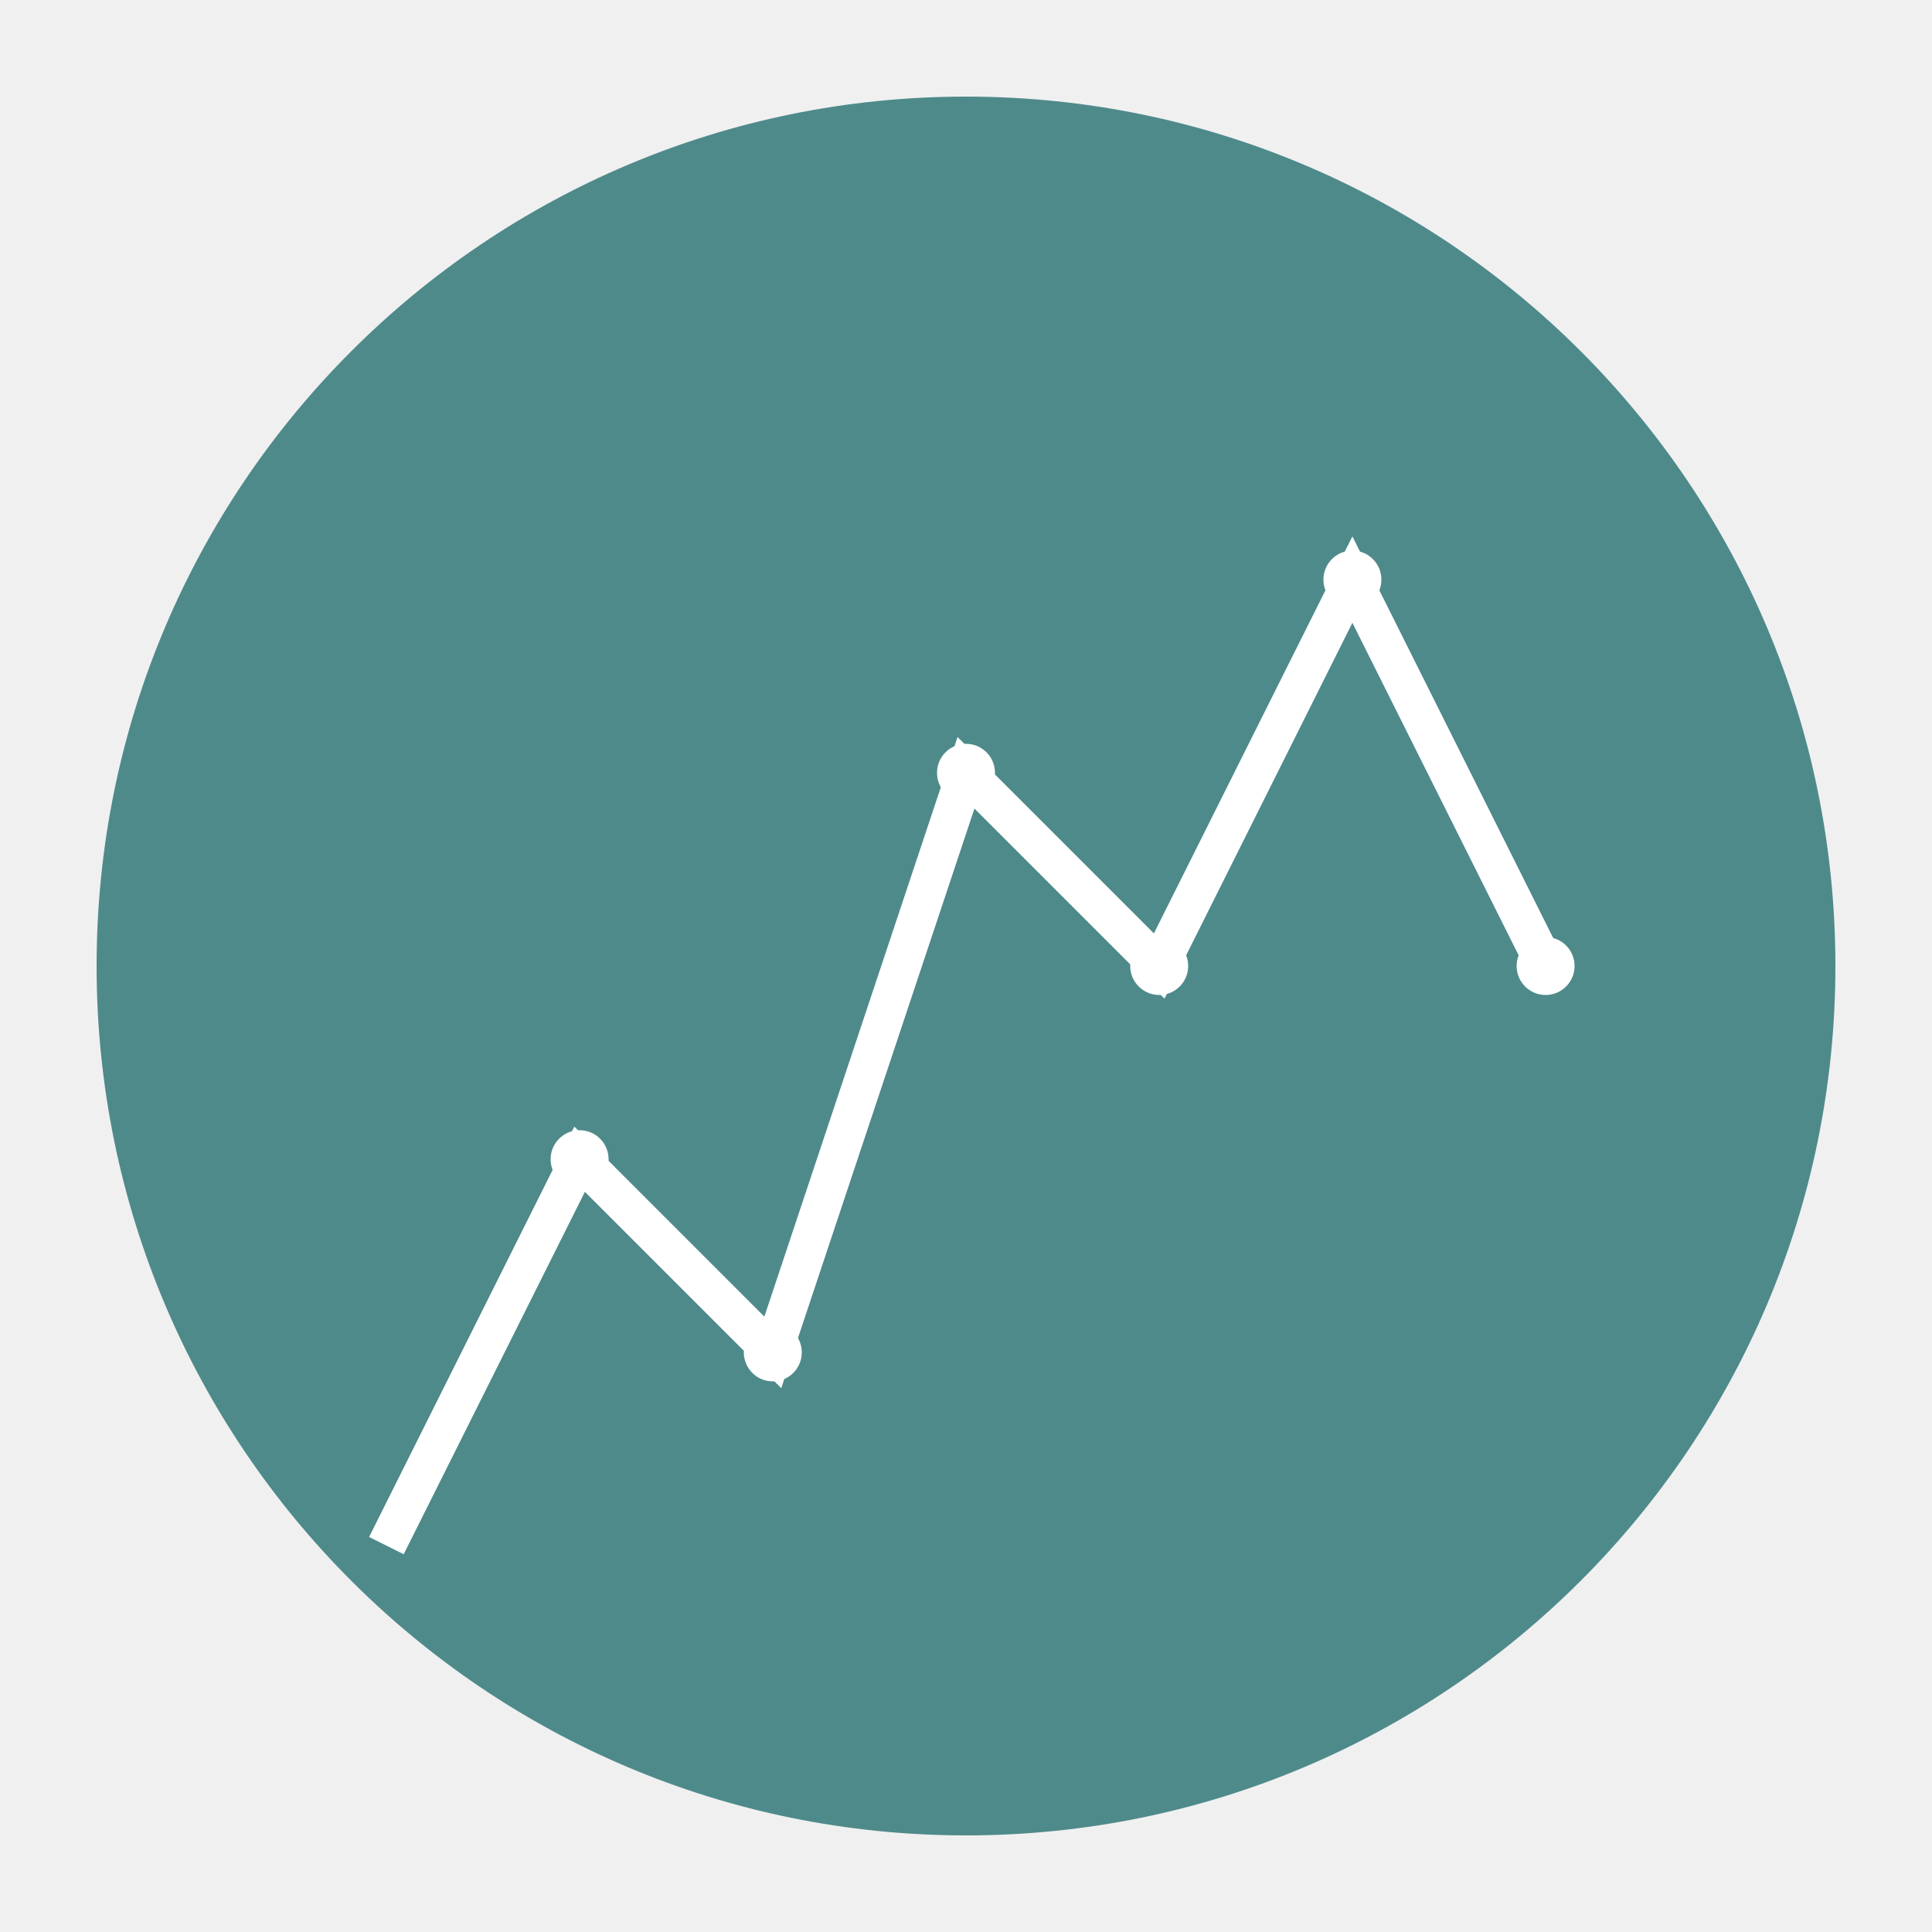
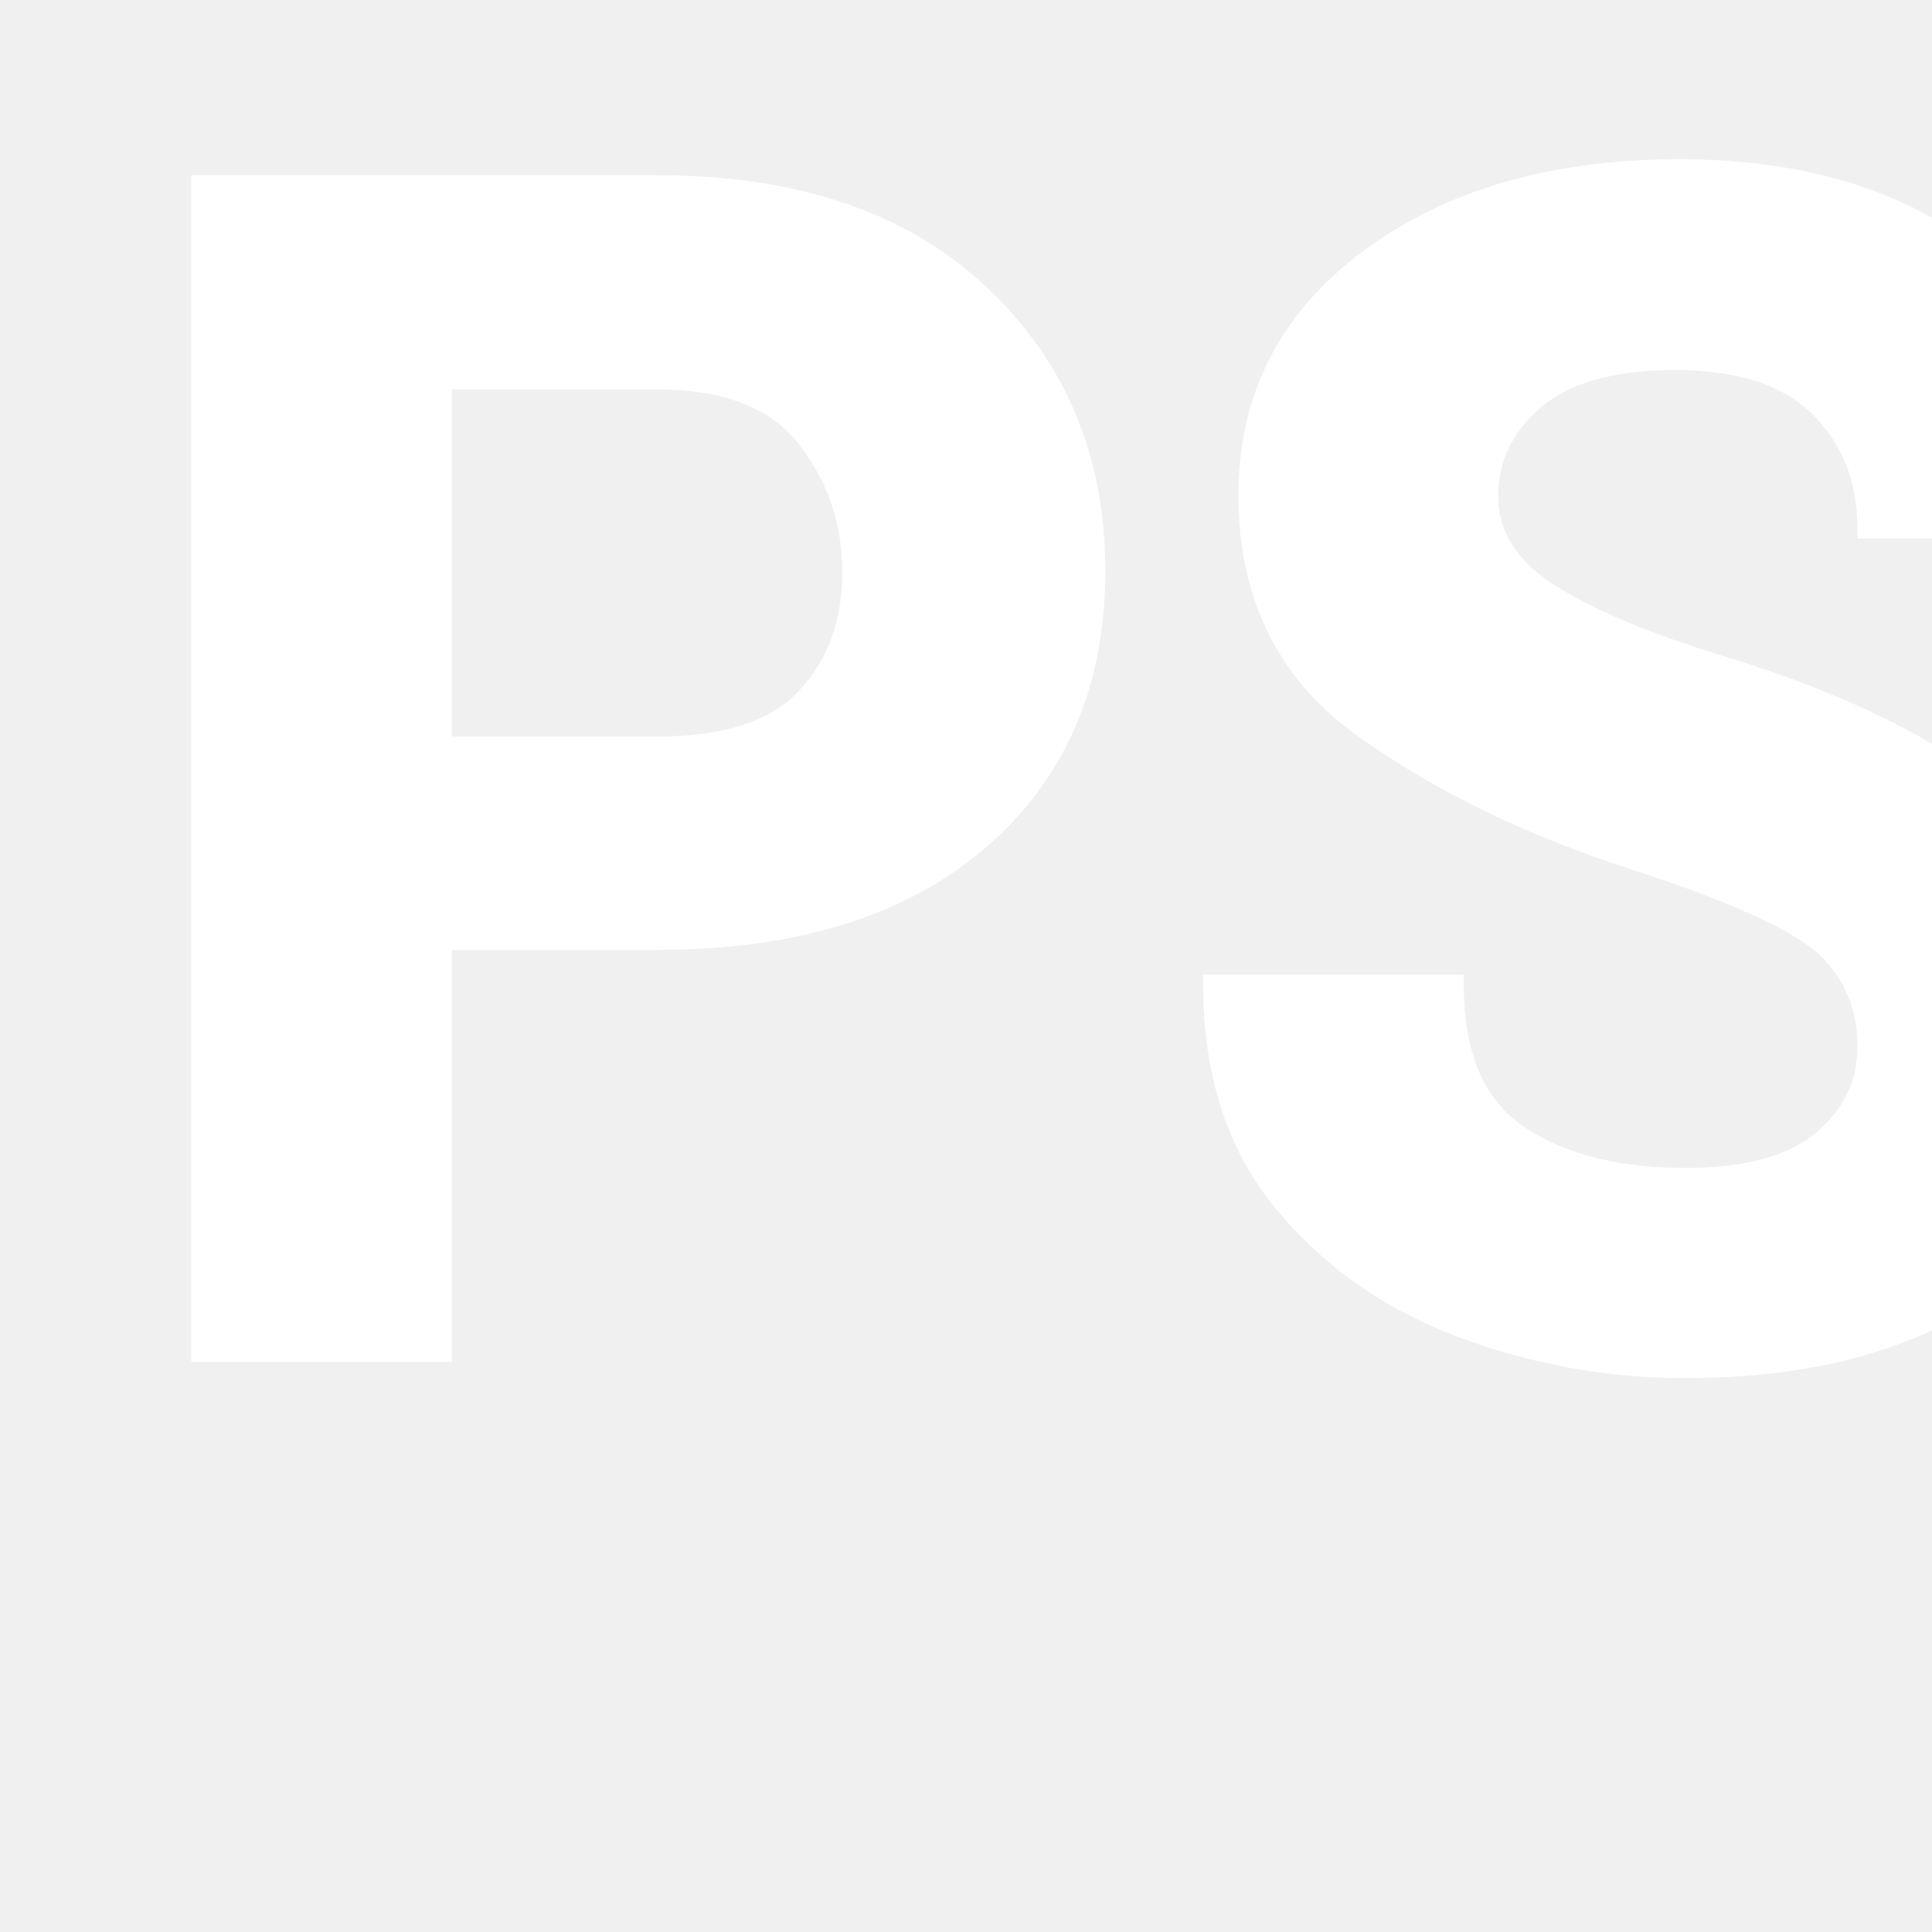
- <svg xmlns="http://www.w3.org/2000/svg" width="100" height="100" viewBox="0 0 100 100">
-   <circle cx="50" cy="50" r="45" fill="#4F8A8B" />
-   <polyline points="20,80 30,60 40,70 50,40 60,50 70,30 80,50" stroke="#FFFFFF" stroke-width="2" fill="none" />
-   <circle cx="30" cy="60" r="1.5" fill="#FFFFFF" />
-   <circle cx="40" cy="70" r="1.5" fill="#FFFFFF" />
-   <circle cx="50" cy="40" r="1.5" fill="#FFFFFF" />
-   <circle cx="60" cy="50" r="1.5" fill="#FFFFFF" />
-   <circle cx="70" cy="30" r="1.5" fill="#FFFFFF" />
-   <circle cx="80" cy="50" r="1.5" fill="#FFFFFF" />
+ <svg xmlns="http://www.w3.org/2000/svg" width="200" height="200">
+   <style>text { fill: white; stroke: white; stroke-width: 2; font-family: "Roboto", serif; font-weight: bold; font-size: 170px; }</style>
+   <text x="10" y="140">PS</text>
</svg>
